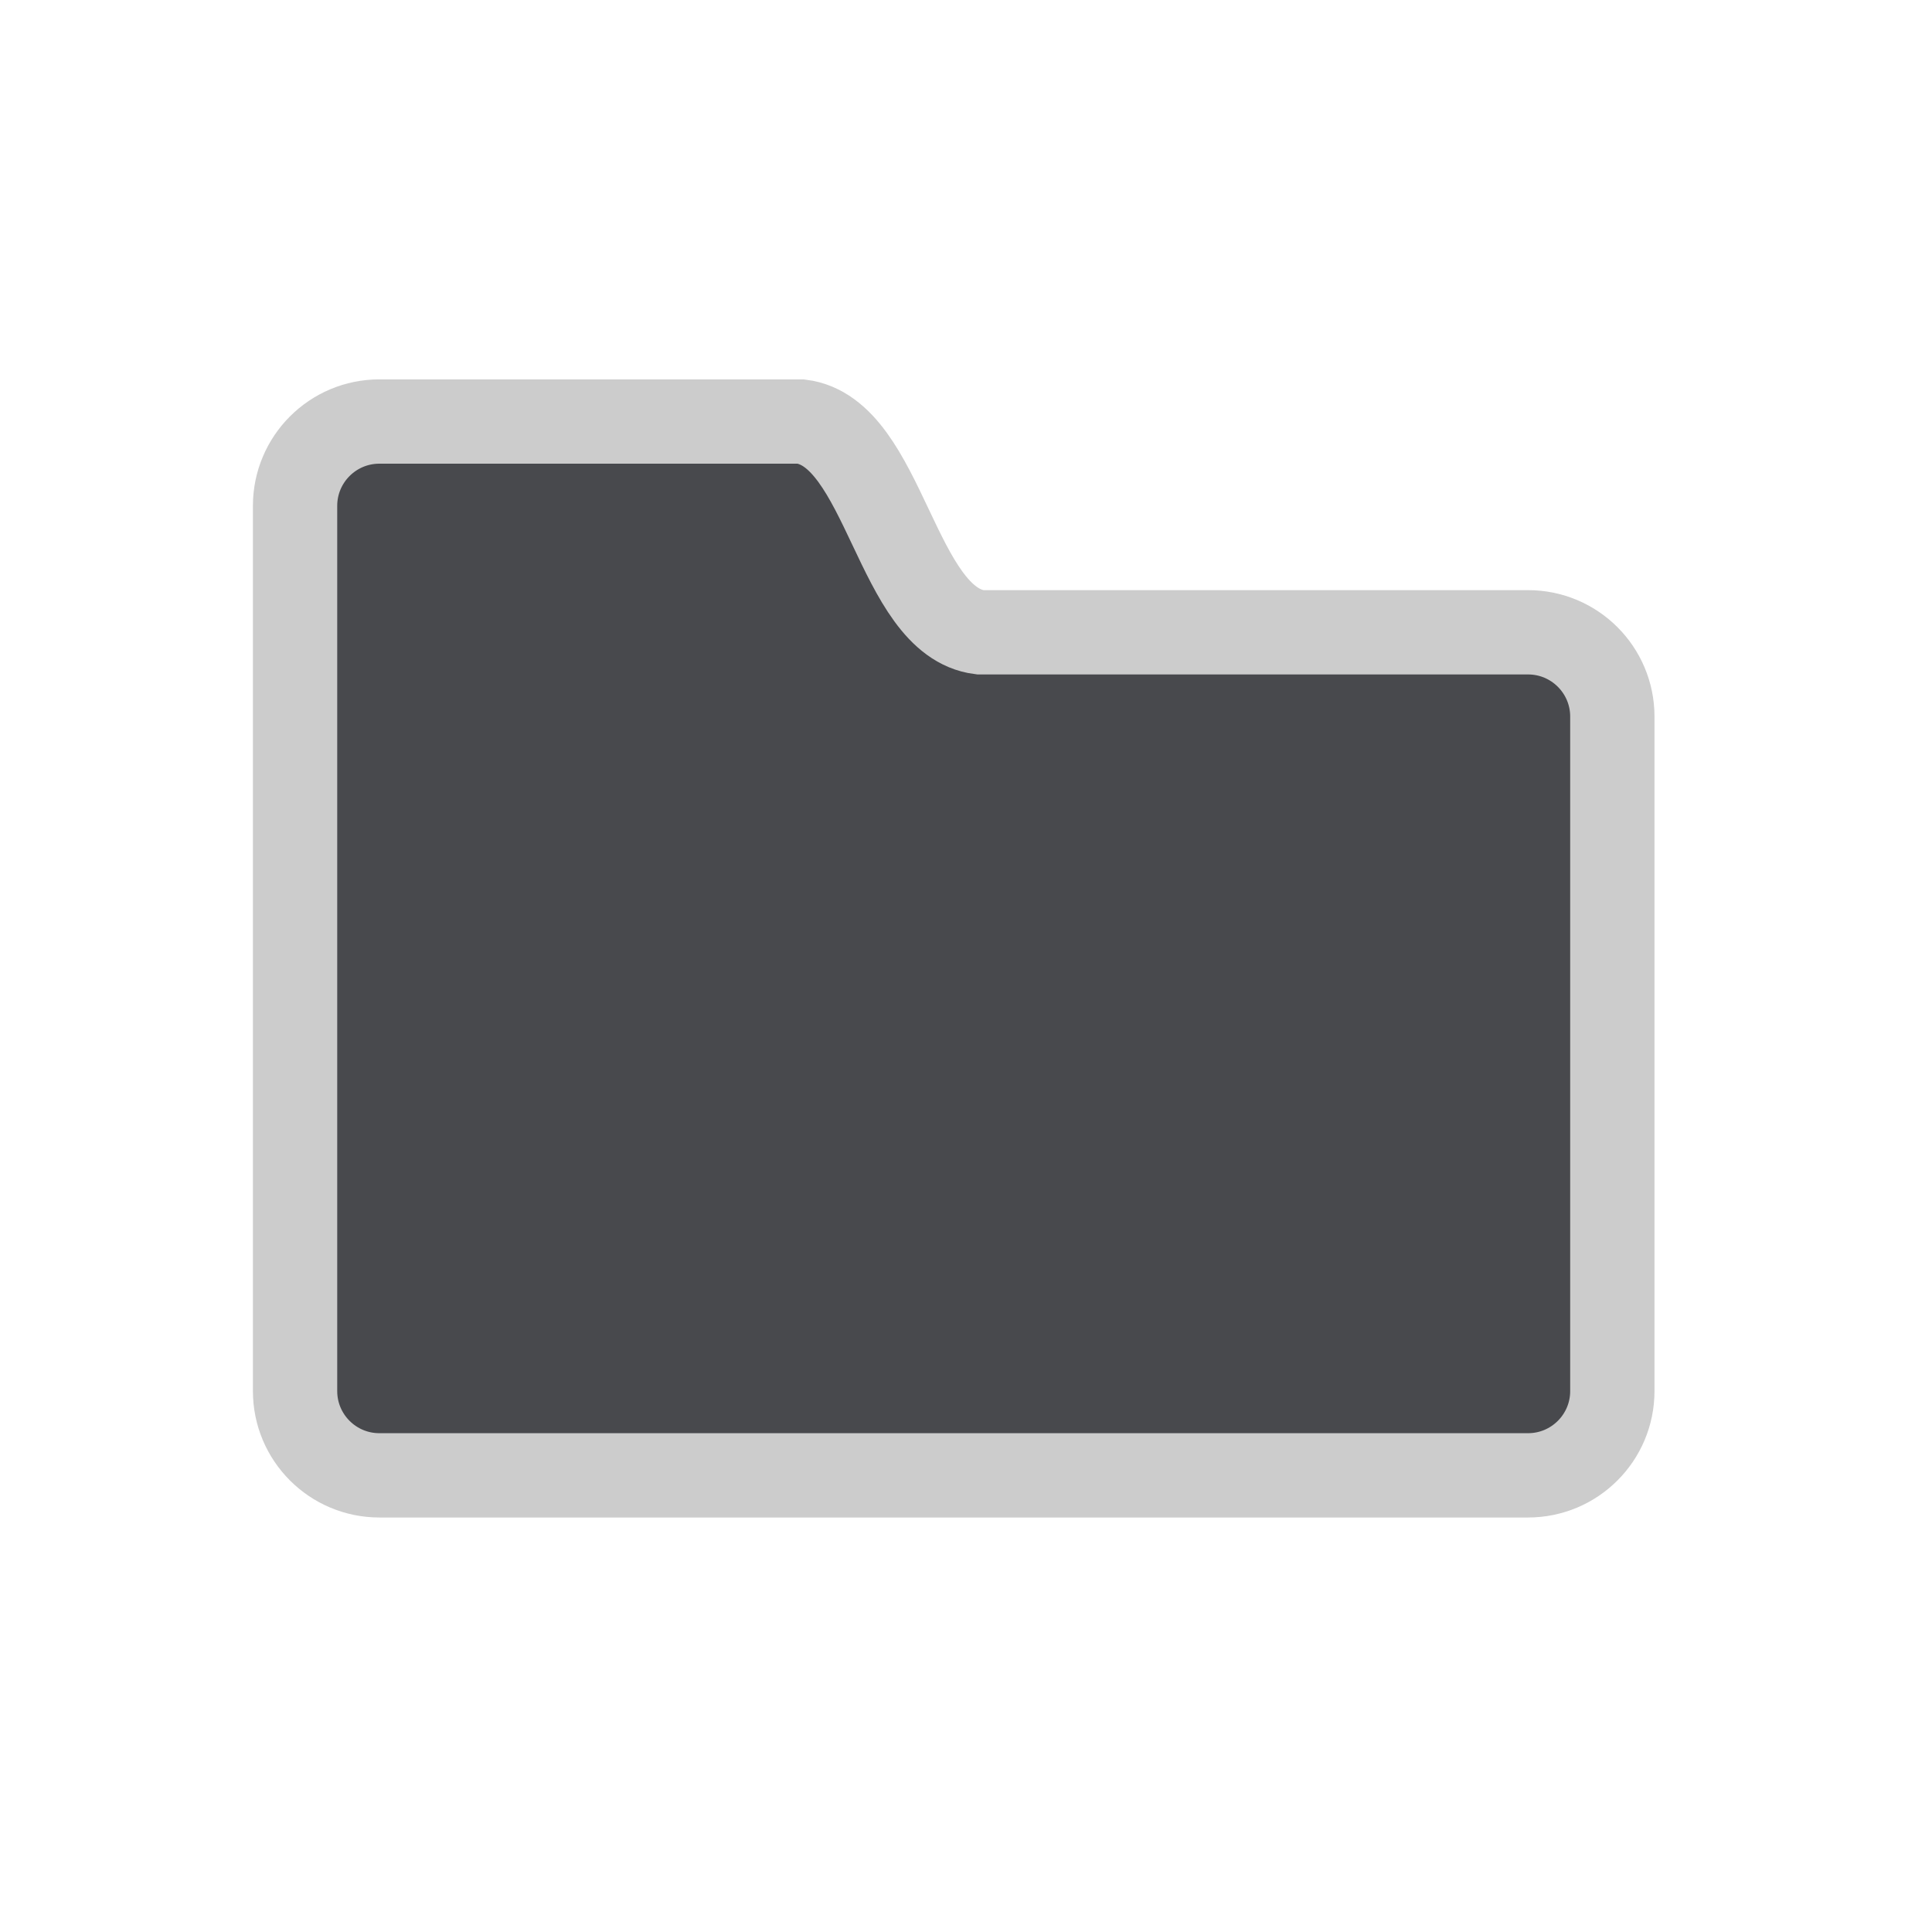
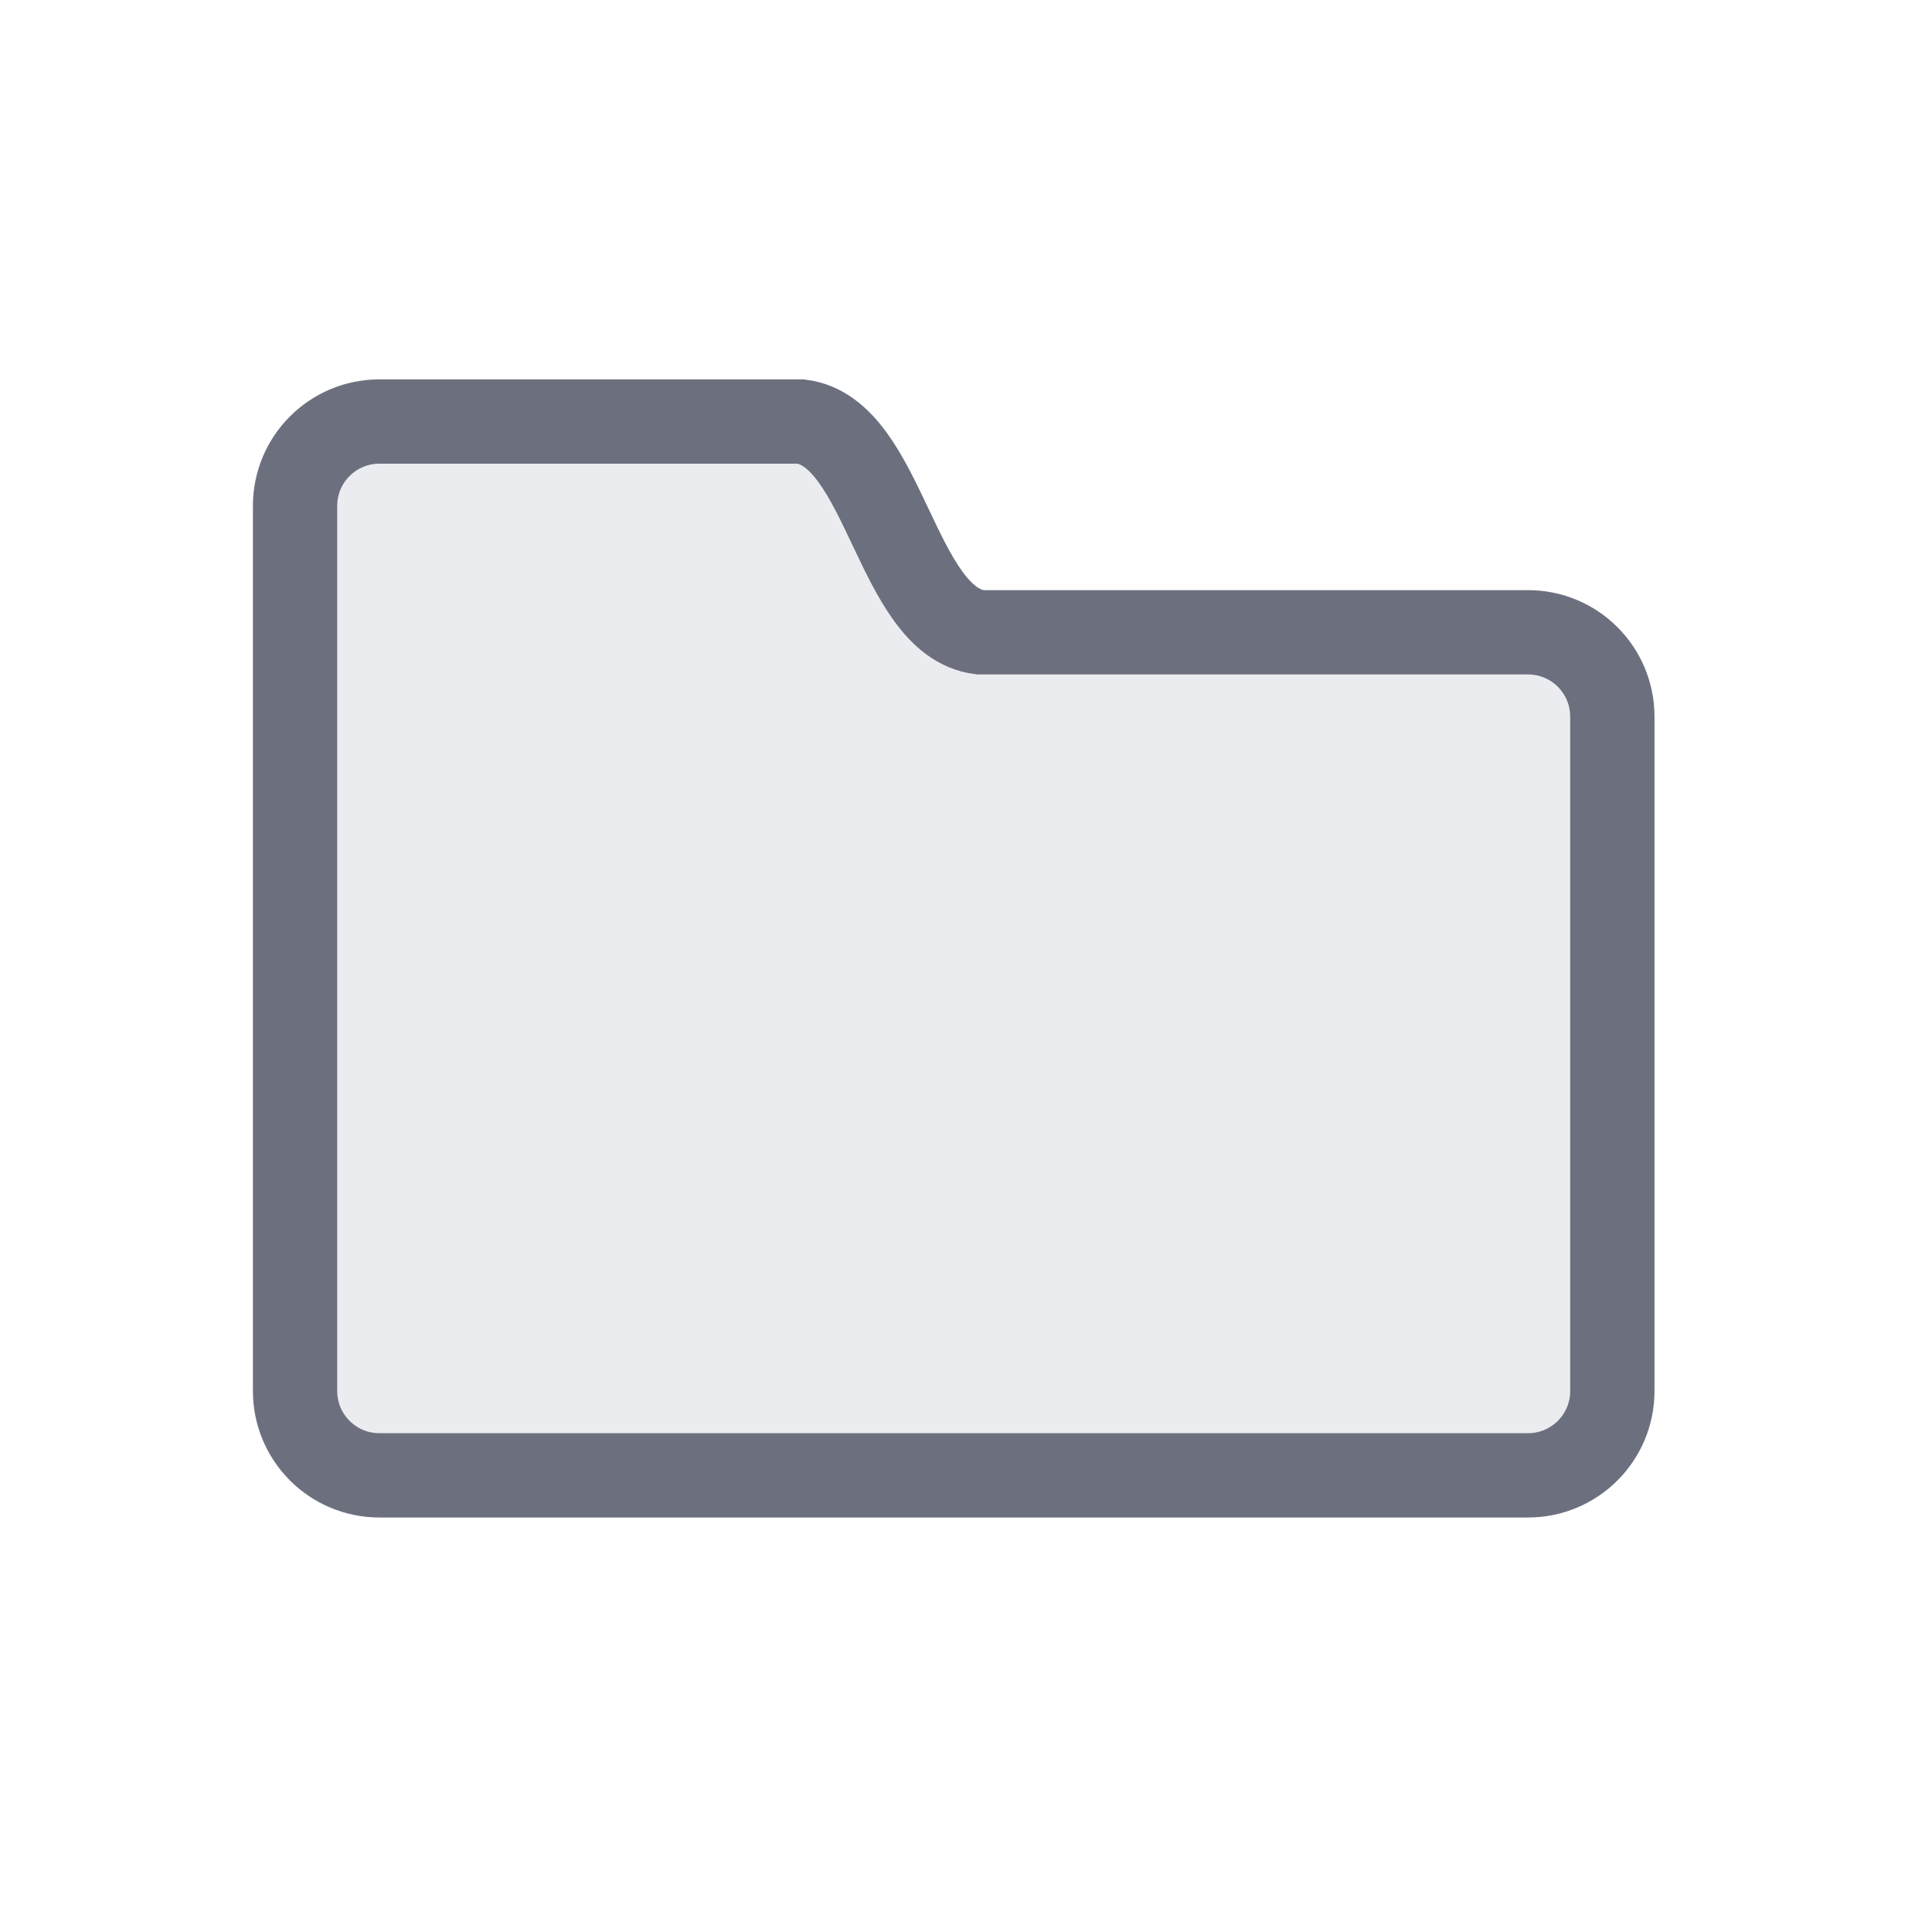
<svg xmlns="http://www.w3.org/2000/svg" viewBox="0 0 220 220" width="220" height="220">
-   <path d="         M 36 40         l 40 0         c 8 1 9 19 17 20         l 52 0         a 8 8 90 0 1 8 8         l 0 64         a 8 8 90 0 1 -8 8         l -109 0         a 8 8 90 0 1 -8 -8         l 0 -84         a 8 8 90 0 1 8 -8         Z     " stroke="#cccccc" stroke-width="8" fill="#48494D" transform="scale(1.2)" />
+   <path d="         M 36 40         l 40 0         c 8 1 9 19 17 20         l 52 0         a 8 8 90 0 1 8 8         l 0 64         a 8 8 90 0 1 -8 8         l -109 0         a 8 8 90 0 1 -8 -8         l 0 -84         a 8 8 90 0 1 8 -8         Z     " stroke="#6C707E" stroke-width="8" fill="#EBECF0" transform="scale(1.2)" />
</svg>
